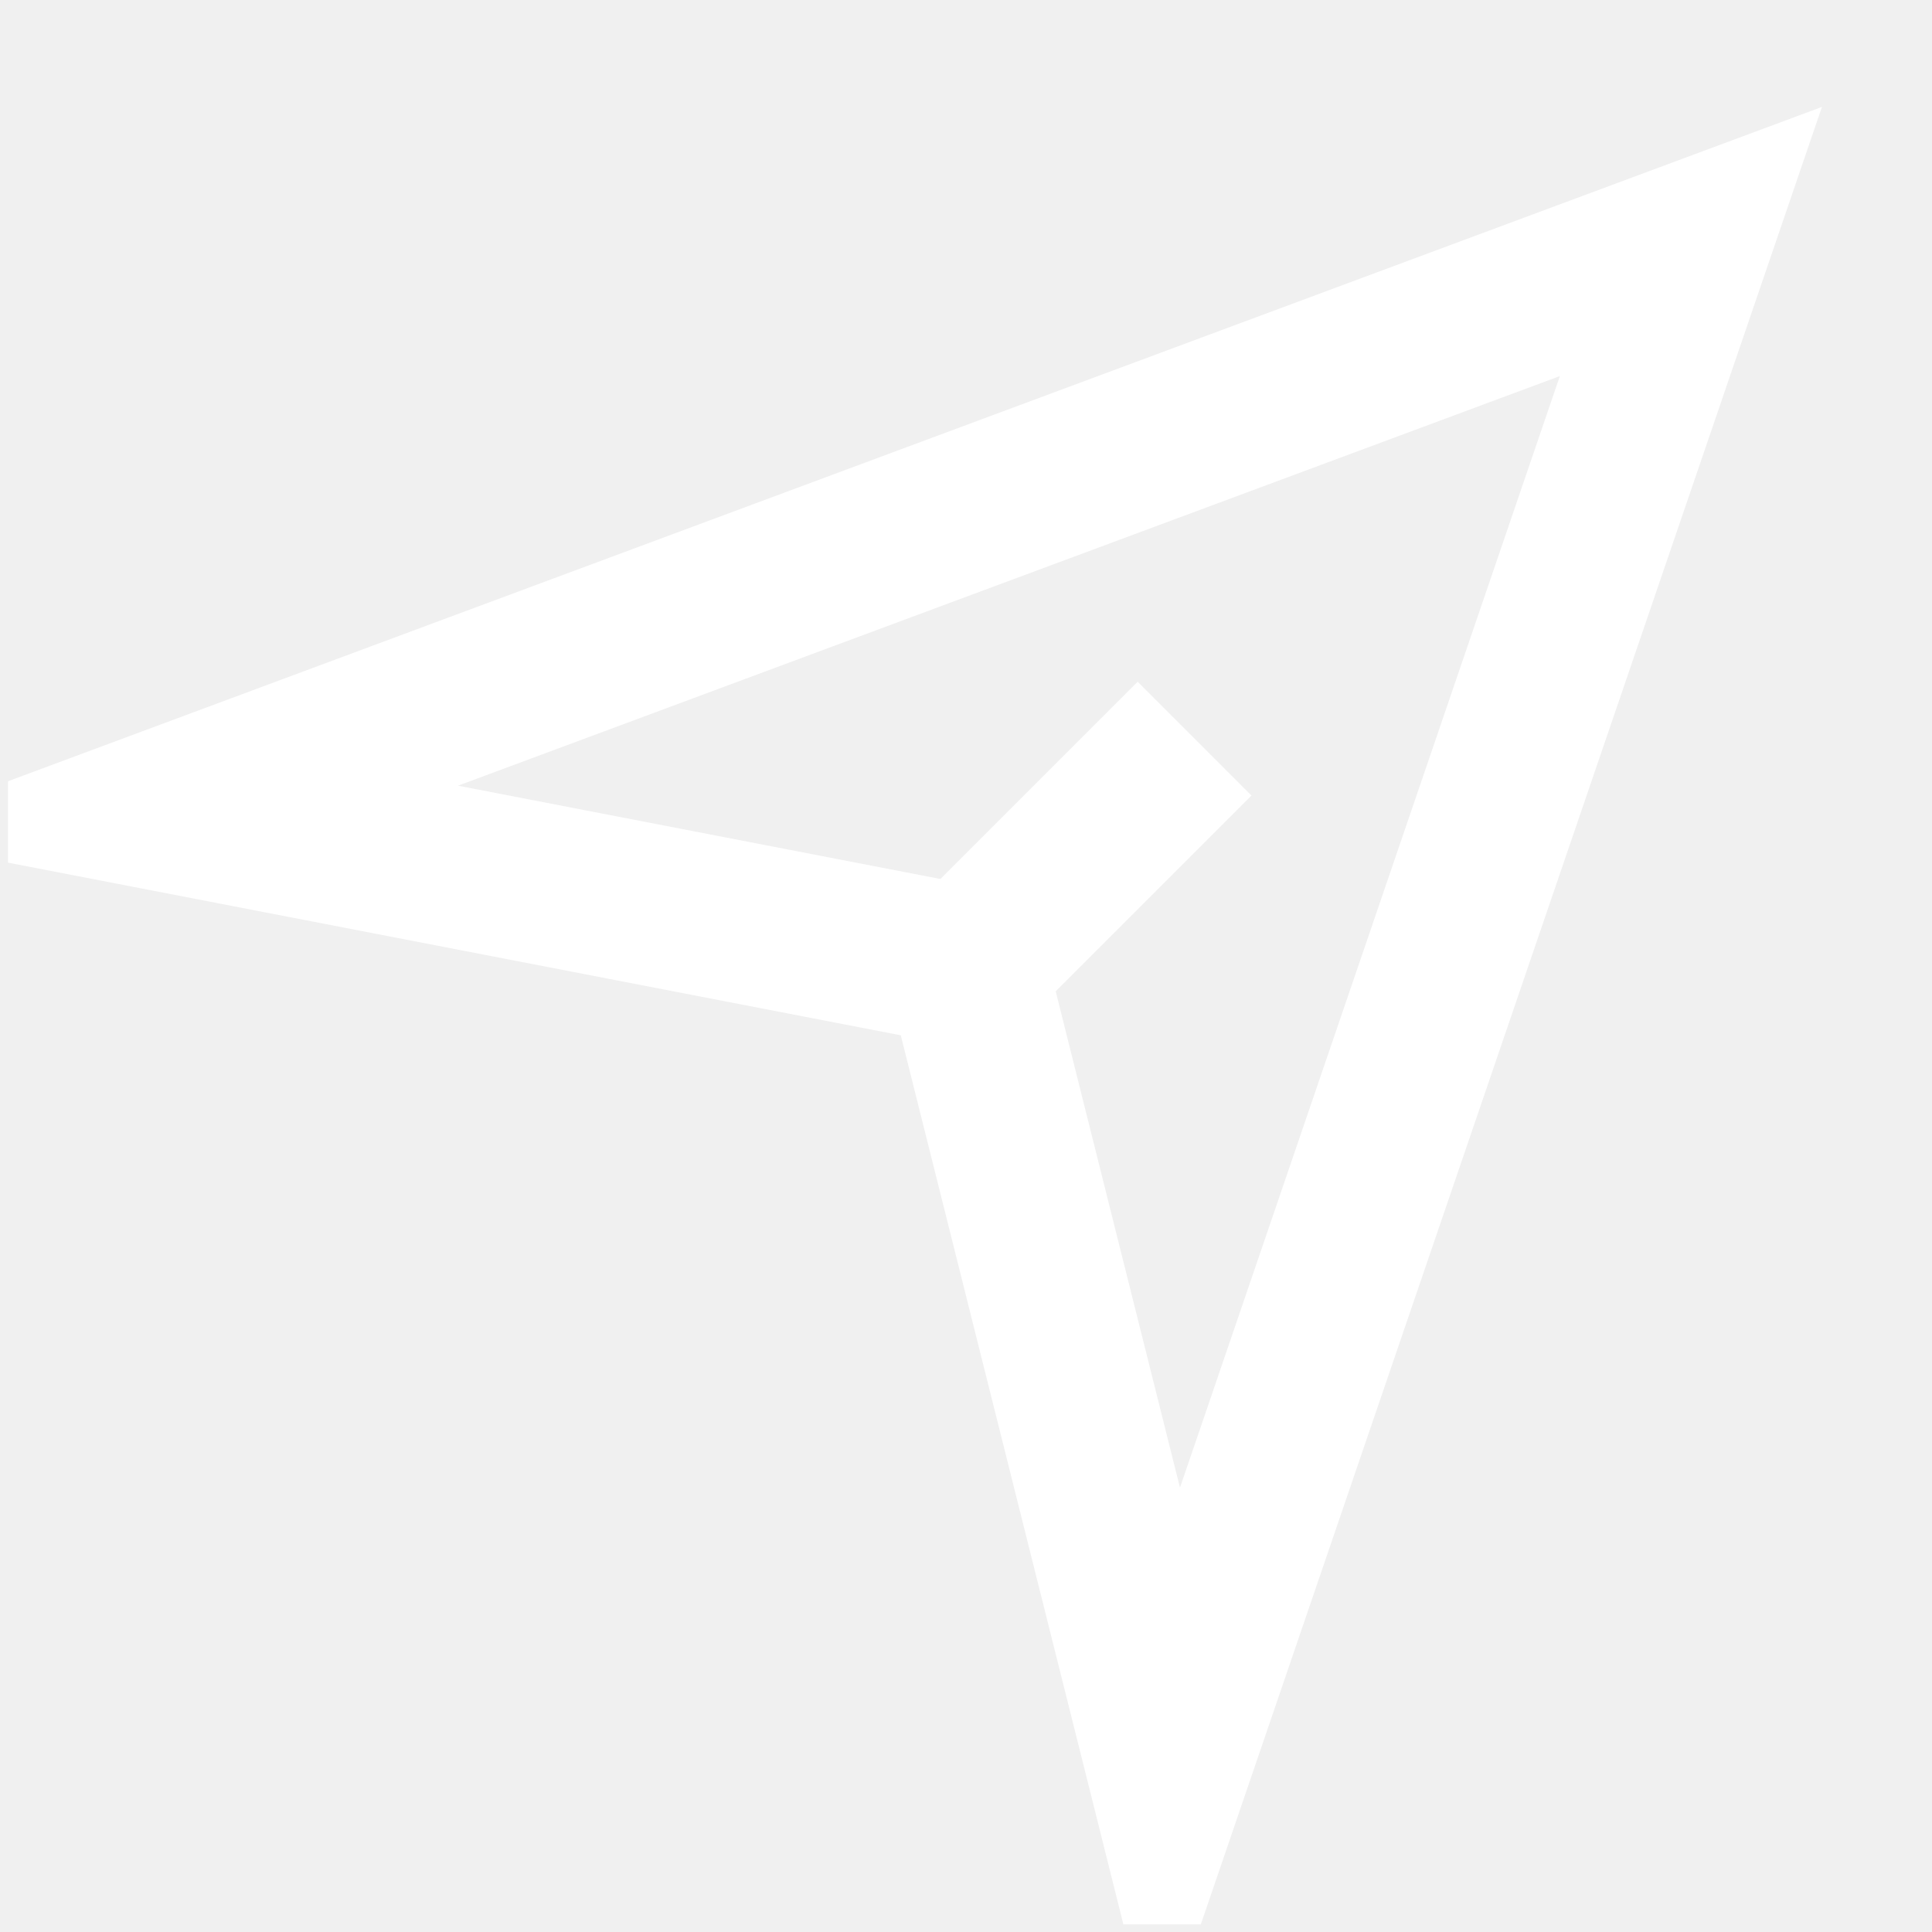
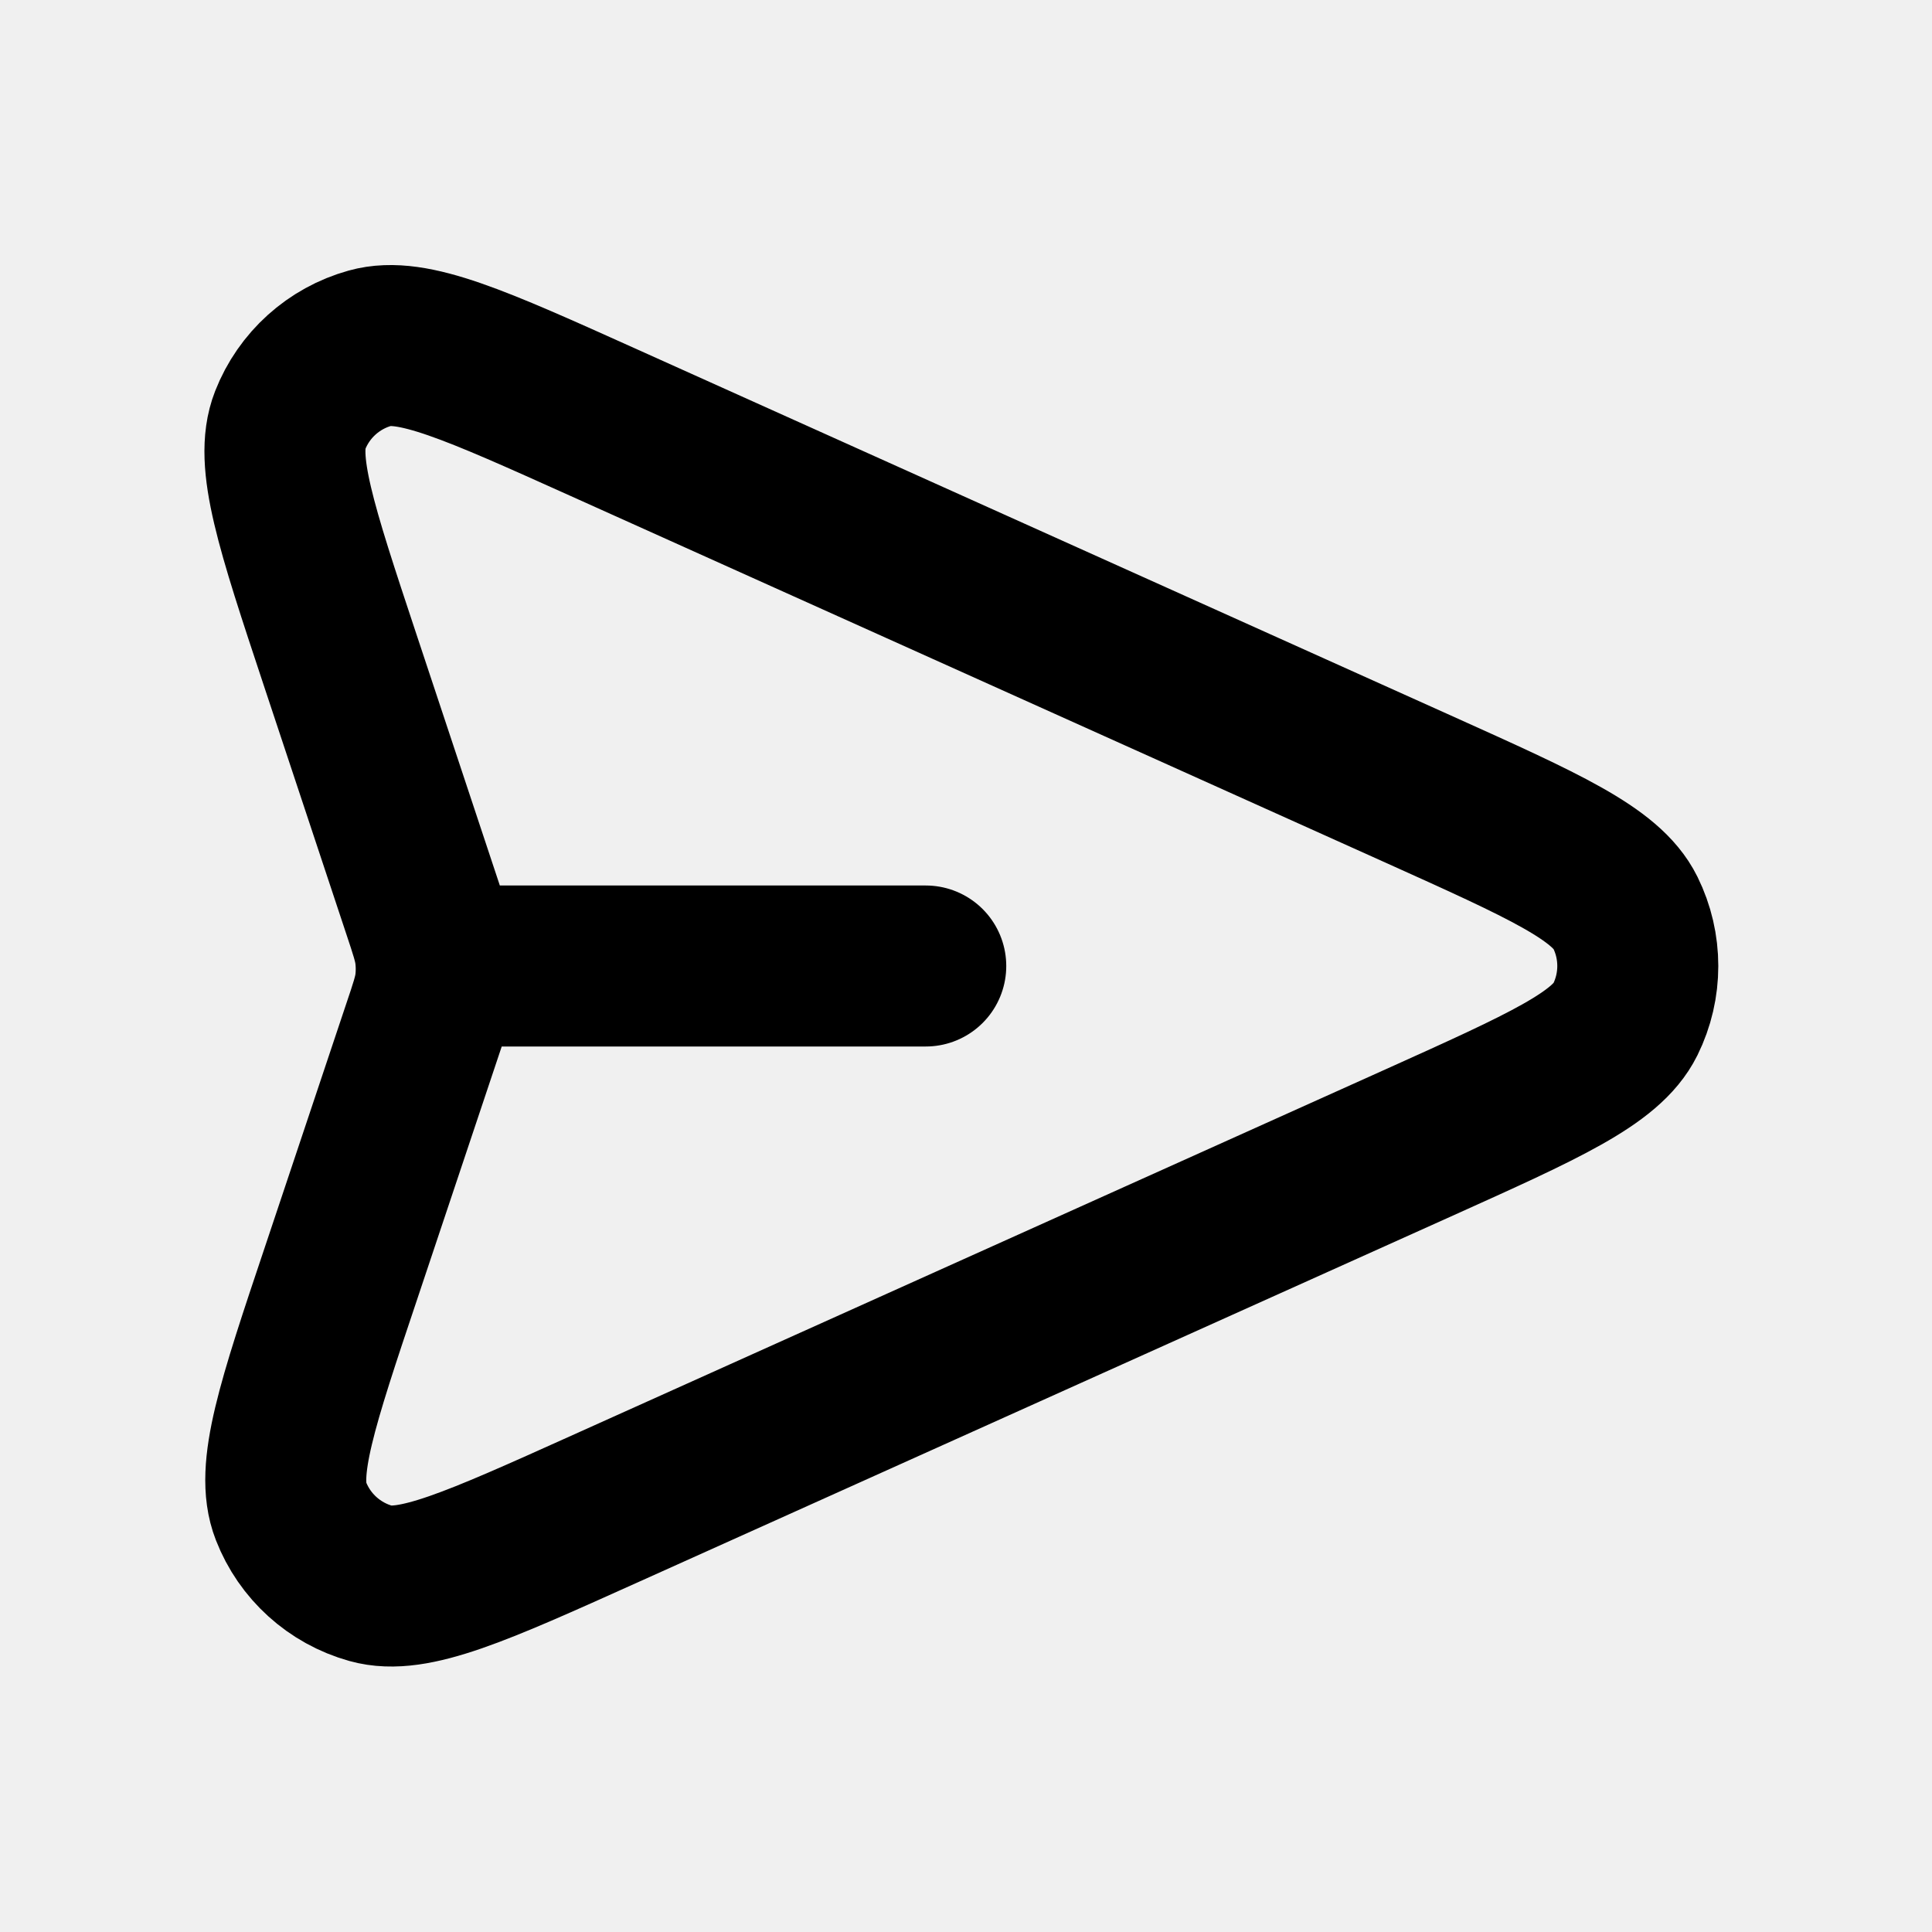
- <svg xmlns="http://www.w3.org/2000/svg" xmlns:xlink="http://www.w3.org/1999/xlink" width="16" height="16" viewBox="0 0 16 16" fill="none">
-   <defs>
-     <rect id="path_0" x="0" y="0" width="16" height="16" />
-   </defs>
-   <g opacity="1" transform="translate(0 0)  rotate(0 8 8)">
-     <mask id="bg-mask-0" fill="white">
-       <use xlink:href="#path_0" />
-     </mask>
-     <g mask="url(#bg-mask-0)">
-       <path id="路径 1" style="stroke:#FFFFFF; stroke-width:1.333; stroke-opacity:1; stroke-dasharray:0 0" transform="translate(1.333333 2)  rotate(0 6.333333 6.333333)" d="M0,4.71L6.67,6L8.34,12.67L12.67,0L0,4.71Z " />
-       <path id="路径 2" style="stroke:#FFFFFF; stroke-width:1.333; stroke-opacity:1; stroke-dasharray:0 0" transform="translate(8.002767 6.1172)  rotate(0 0.9428 0.9428)" d="M0,1.89L1.89,0 " />
-     </g>
+ <svg xmlns="http://www.w3.org/2000/svg" viewBox="0 0 24 24" fill="none">
+   <g id="SVGRepo_bgCarrier" stroke-width="0" />
+   <g id="SVGRepo_tracerCarrier" stroke-linecap="round" stroke-linejoin="round" />
+   <g id="SVGRepo_iconCarrier">
+     <path d="M11.5 12H5.419M5.246 12.797L4.242 15.799C3.691 17.442 3.416 18.264 3.614 18.77C3.785 19.21 4.153 19.543 4.608 19.67C5.131 19.816 5.922 19.46 7.502 18.749L17.637 14.189C19.18 13.494 19.951 13.147 20.19 12.665C20.397 12.246 20.397 11.754 20.19 11.335C19.951 10.853 19.18 10.506 17.637 9.811L7.485 5.243C5.909 4.534 5.121 4.179 4.598 4.325C4.144 4.451 3.776 4.783 3.604 5.222C3.406 5.727 3.678 6.547 4.222 8.188L5.248 11.279C5.342 11.561 5.389 11.702 5.407 11.846C5.423 11.974 5.423 12.103 5.407 12.231C5.388 12.375 5.341 12.516 5.246 12.797Z" stroke="currentColor" stroke-width="2" stroke-linecap="round" stroke-linejoin="round" />
  </g>
</svg>
